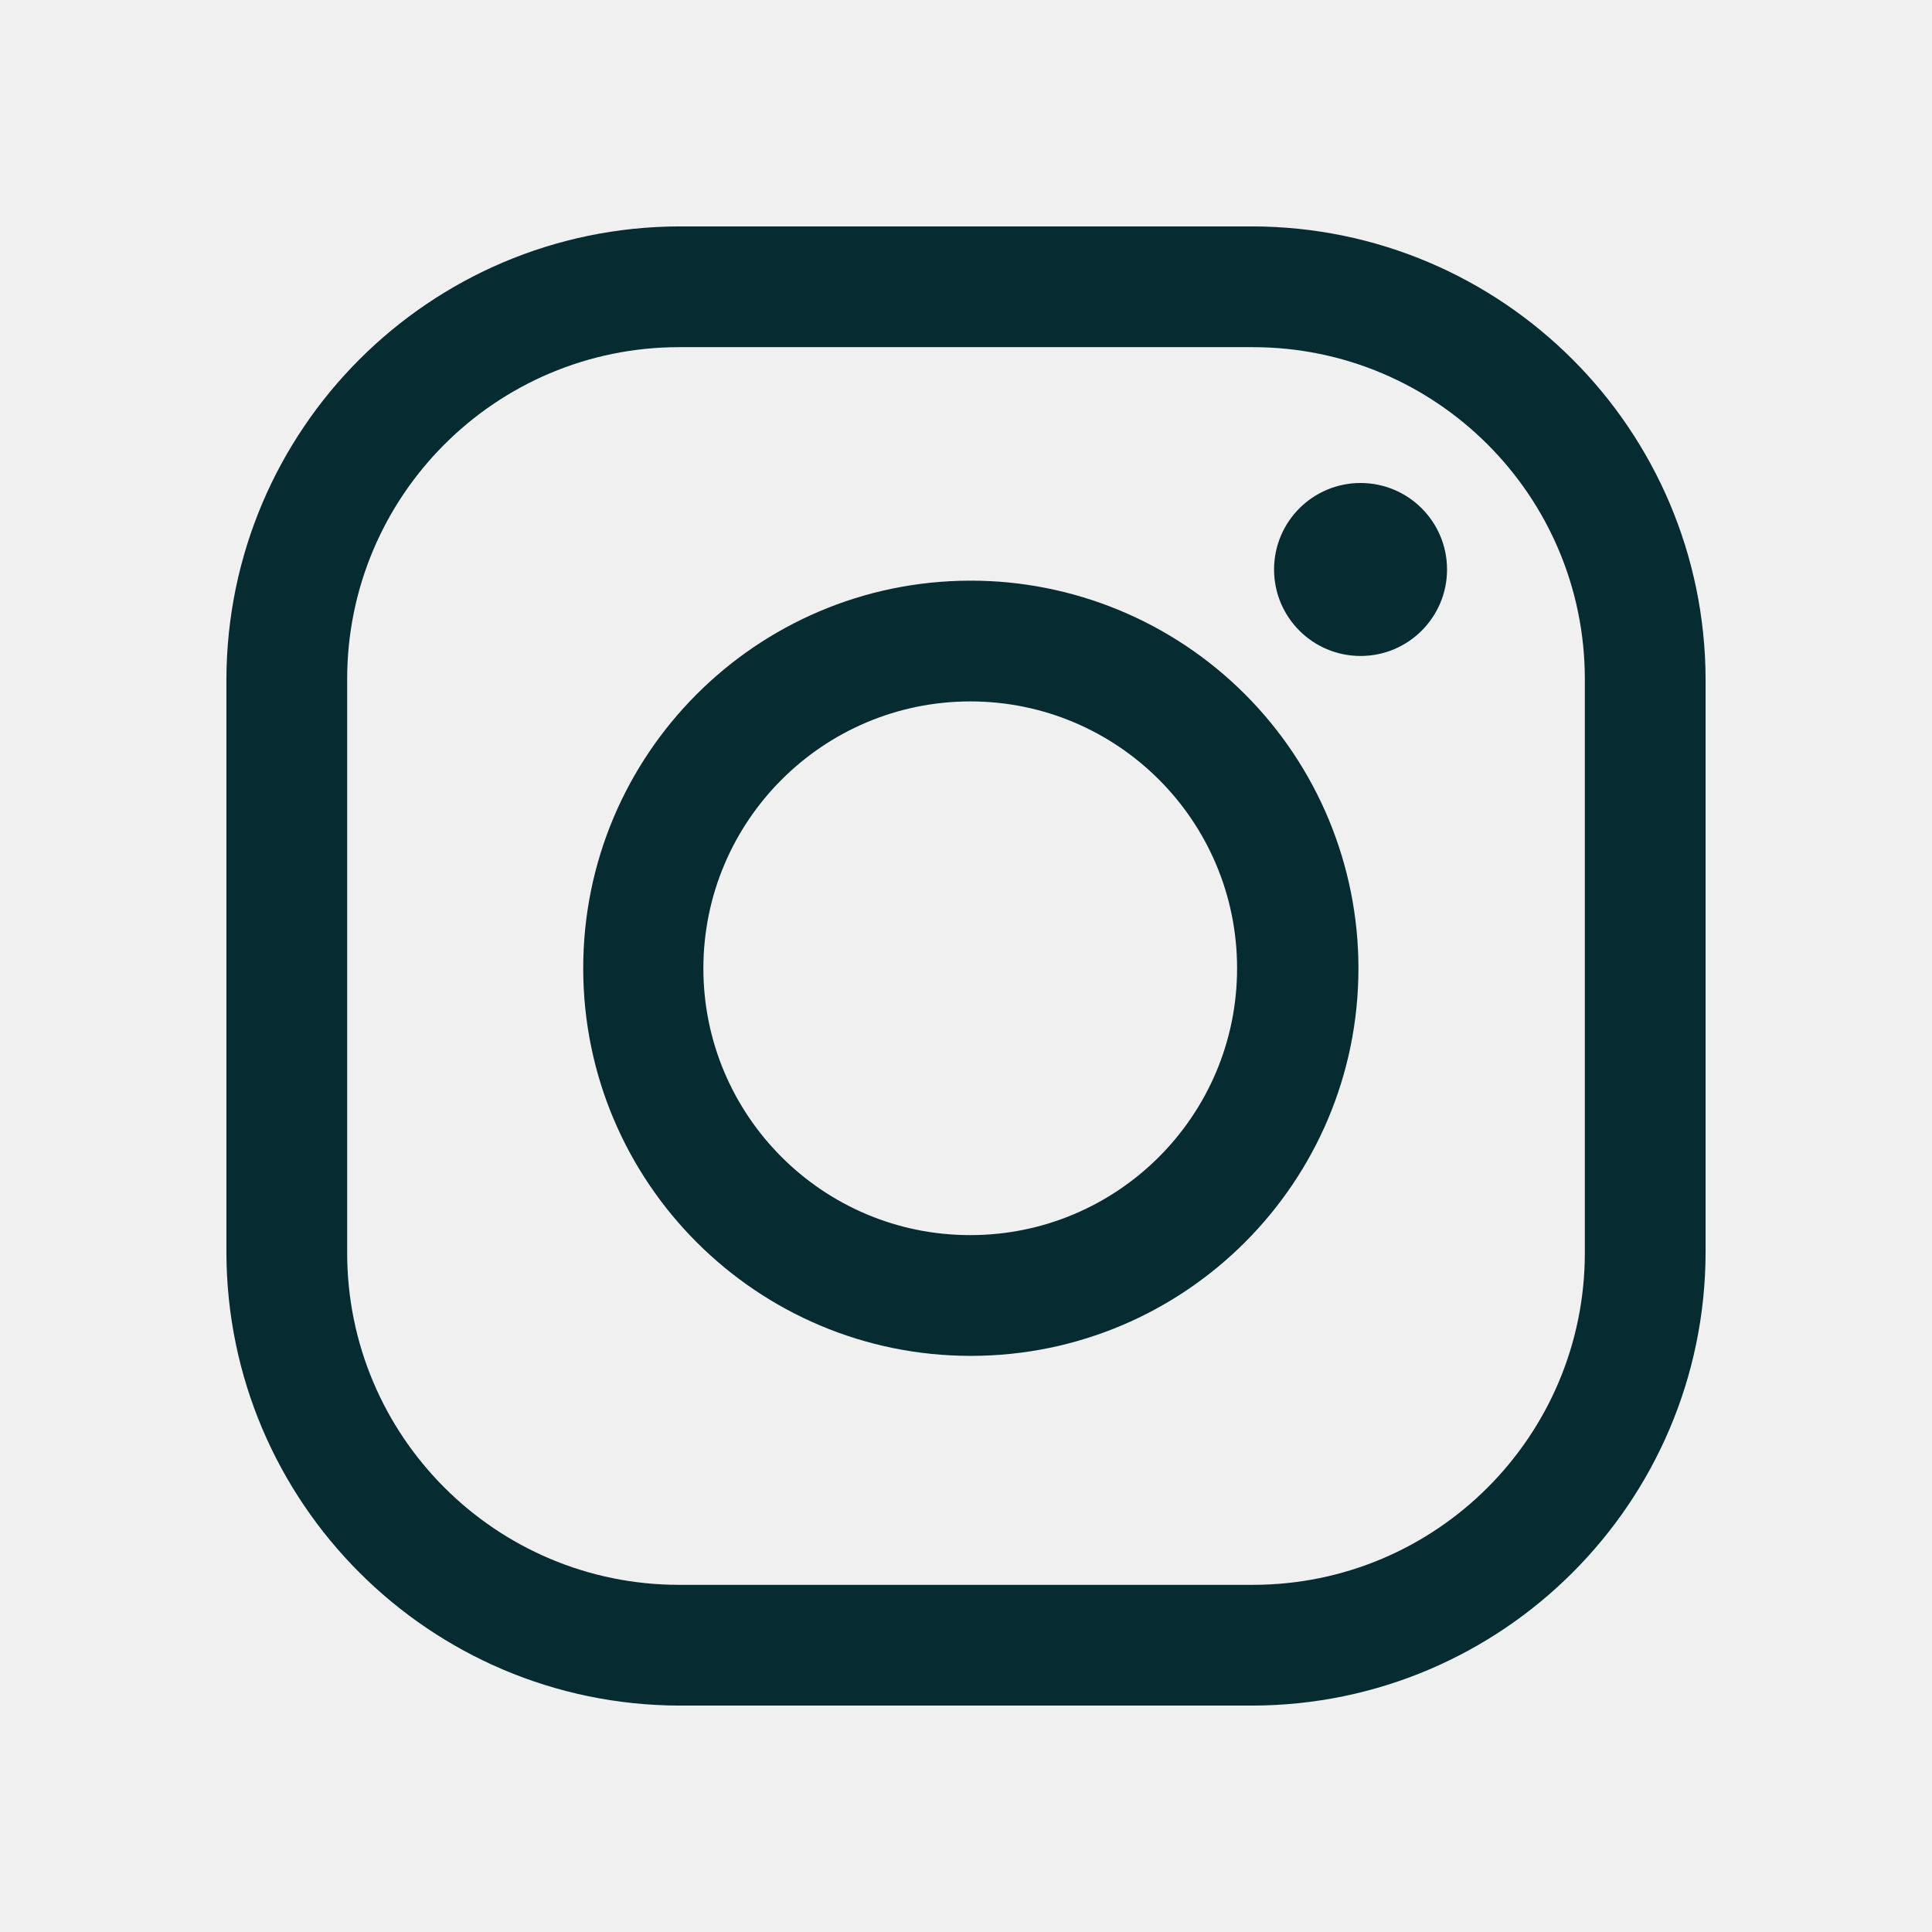
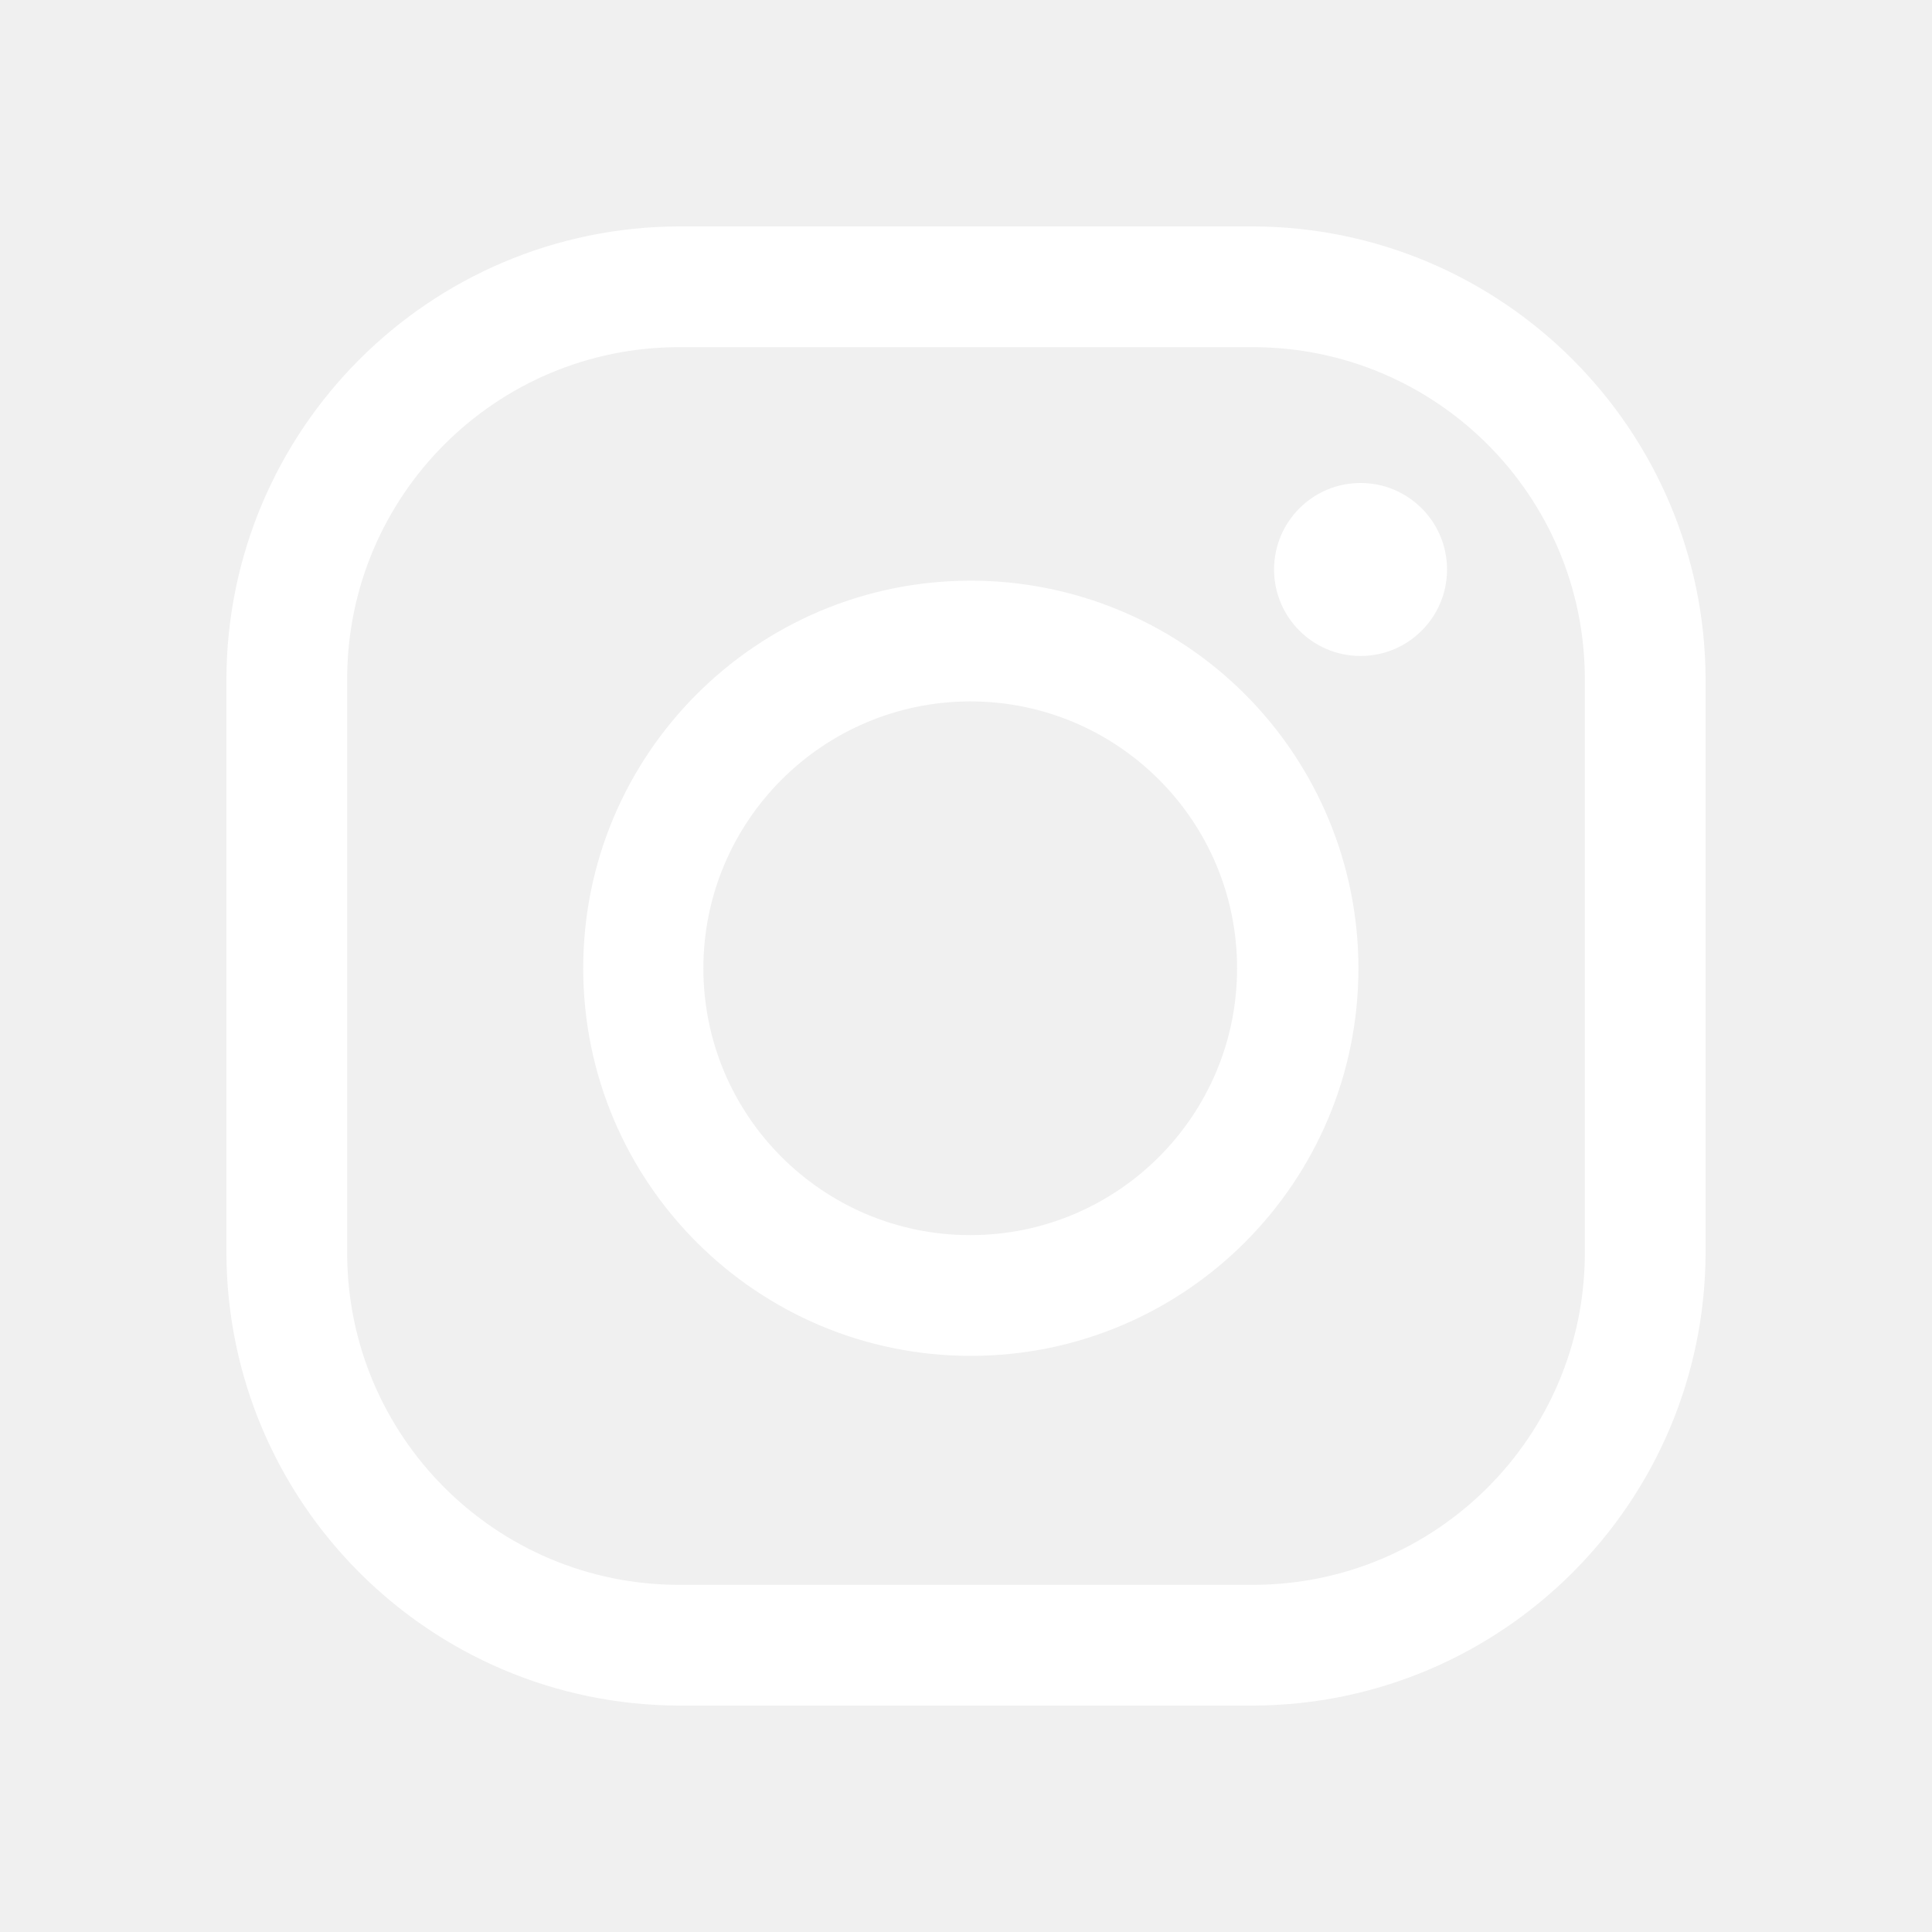
<svg xmlns="http://www.w3.org/2000/svg" data-name="Layer 1" id="Layer_1" viewBox="0 0 128 128">
  <defs>
-     <style>.cls-1{fill:#062b31;}</style>
+     <style>.cls-1{fill:#ffffff;}</style>
  </defs>
  <path class="cls-1" d="M83,23a22,22,0,0,1,22,22V83a22,22,0,0,1-22,22H45A22,22,0,0,1,23,83V45A22,22,0,0,1,45,23H83m0-8H45A30.09,30.09,0,0,0,15,45V83a30.09,30.09,0,0,0,30,30H83a30.09,30.09,0,0,0,30-30V45A30.09,30.09,0,0,0,83,15Z" />
  <path class="cls-1" d="M90.14,32a5.73,5.73,0,1,0,5.73,5.73A5.73,5.73,0,0,0,90.14,32Z" />
  <path class="cls-1" d="M64.27,46.47A17.68,17.68,0,1,1,46.6,64.14,17.7,17.7,0,0,1,64.27,46.47m0-8A25.68,25.68,0,1,0,90,64.14,25.68,25.68,0,0,0,64.27,38.47Z" />
</svg>
